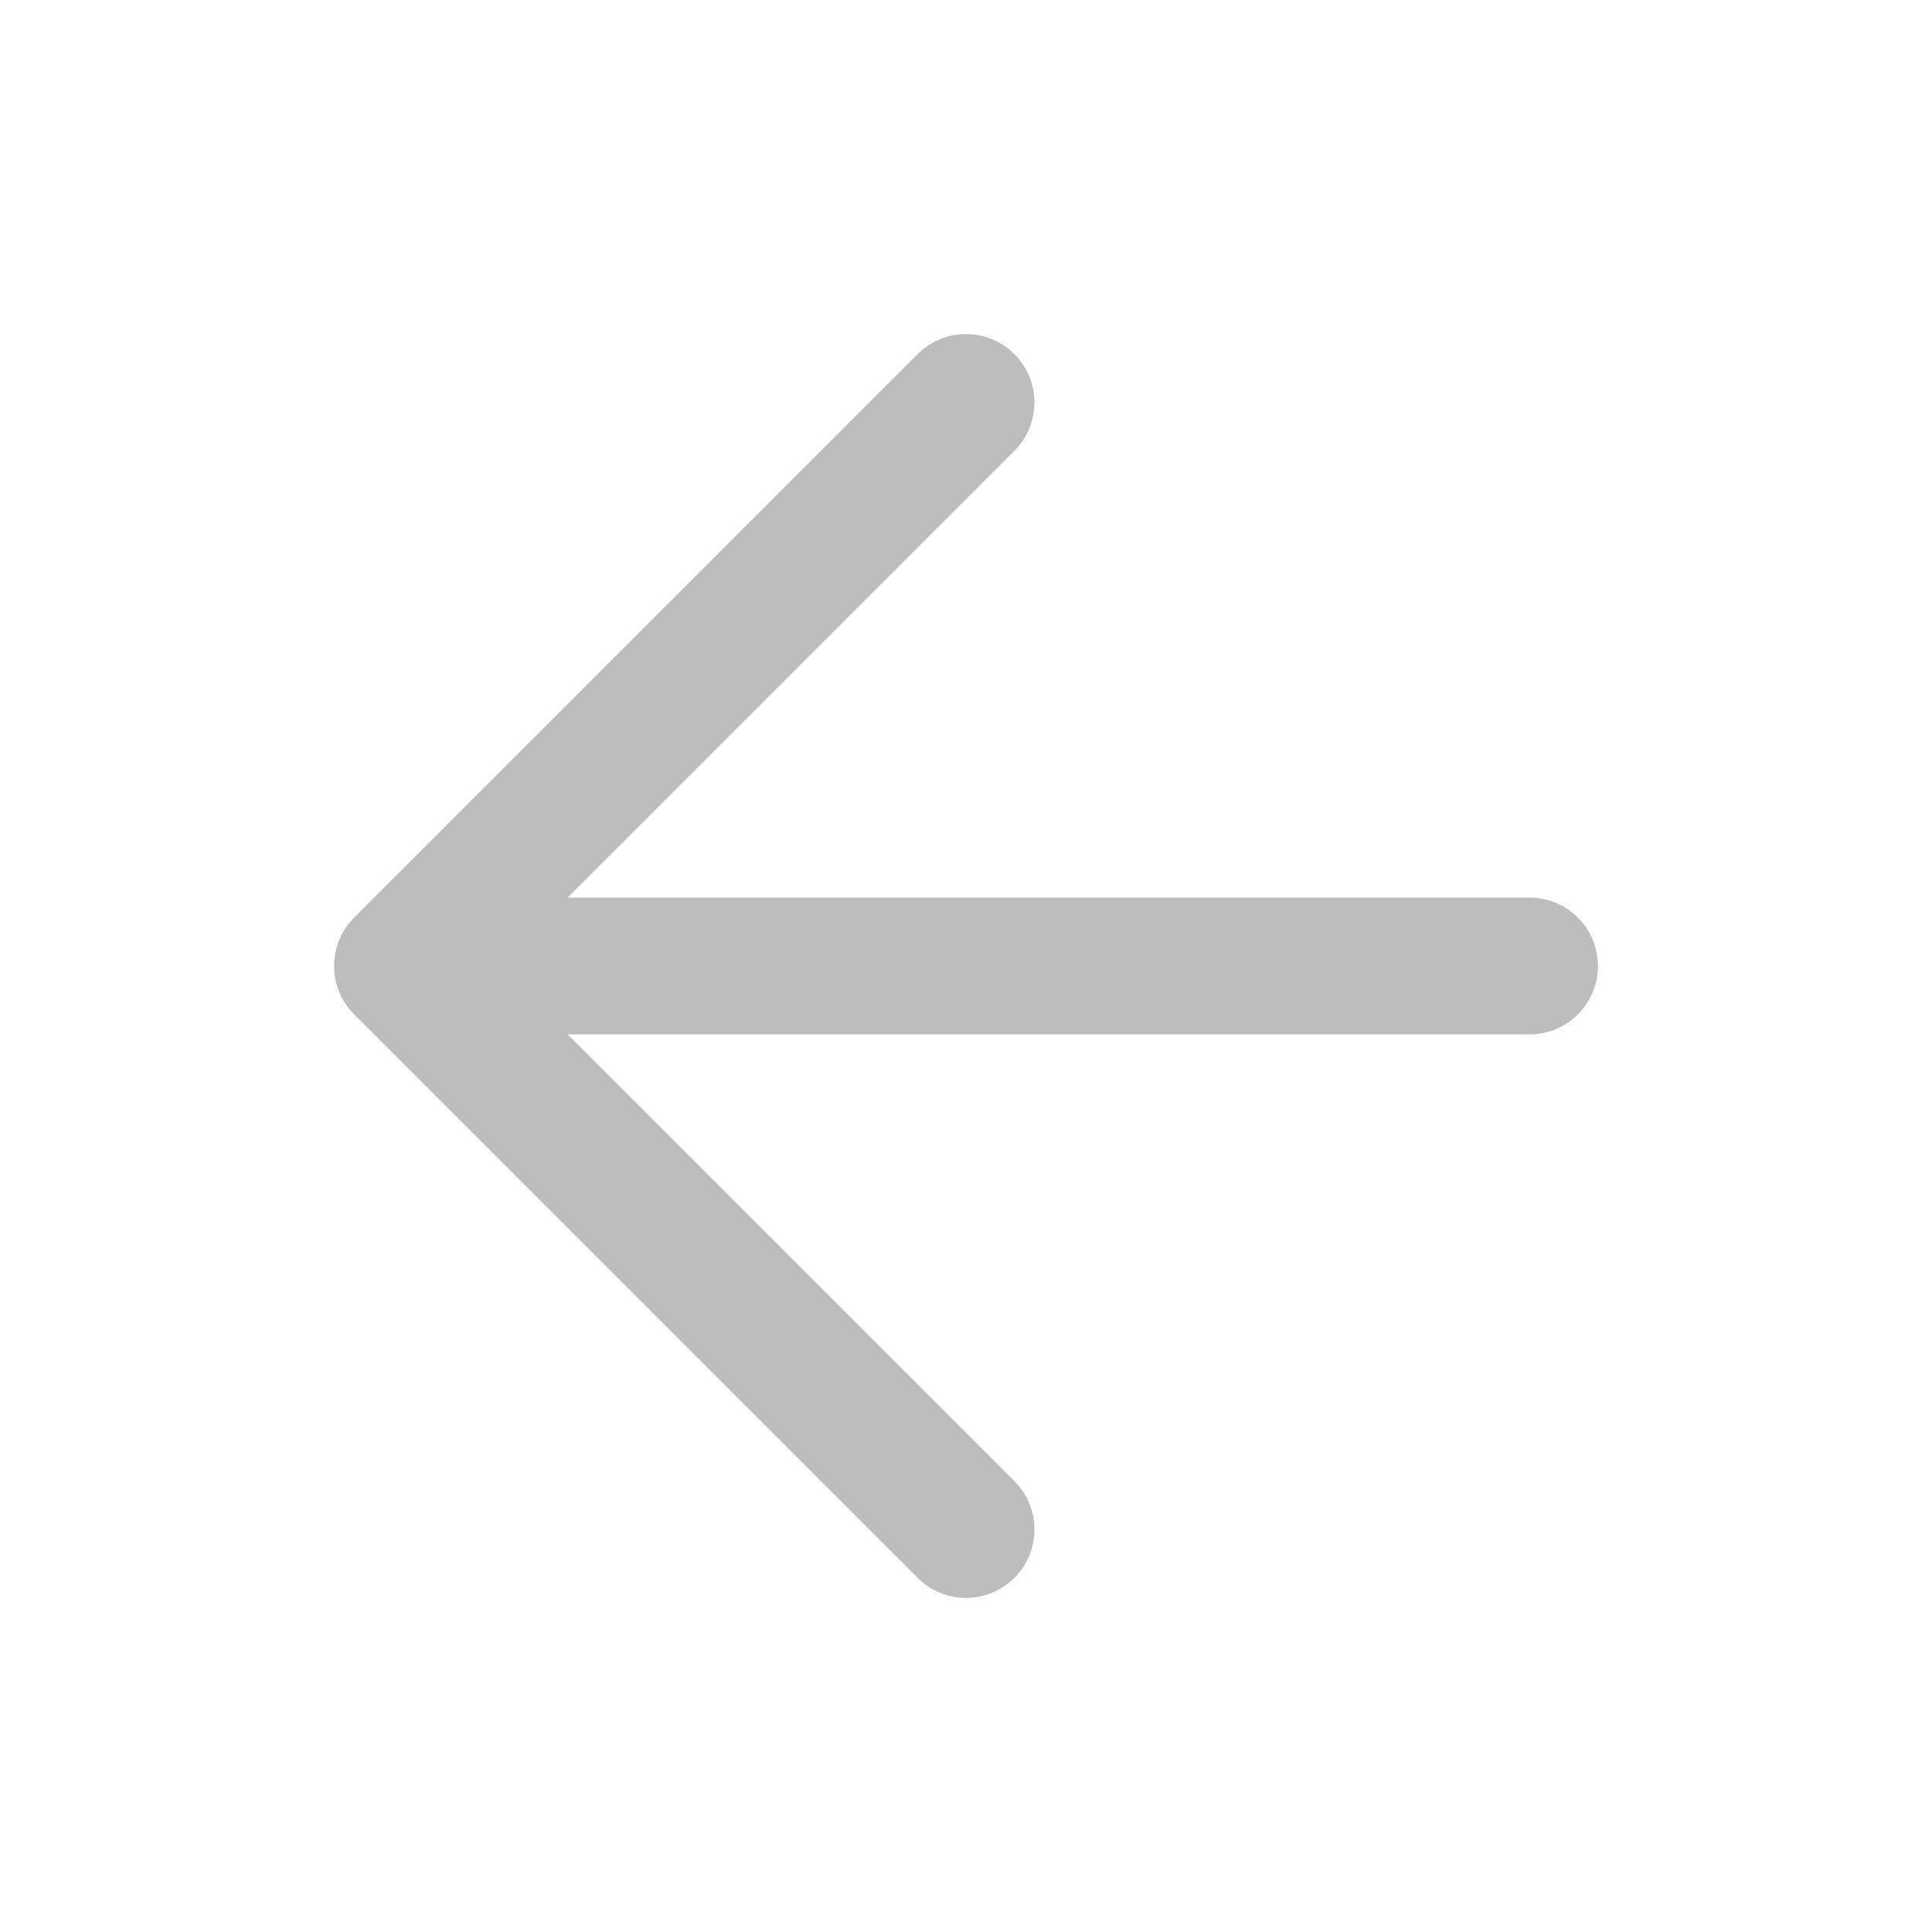
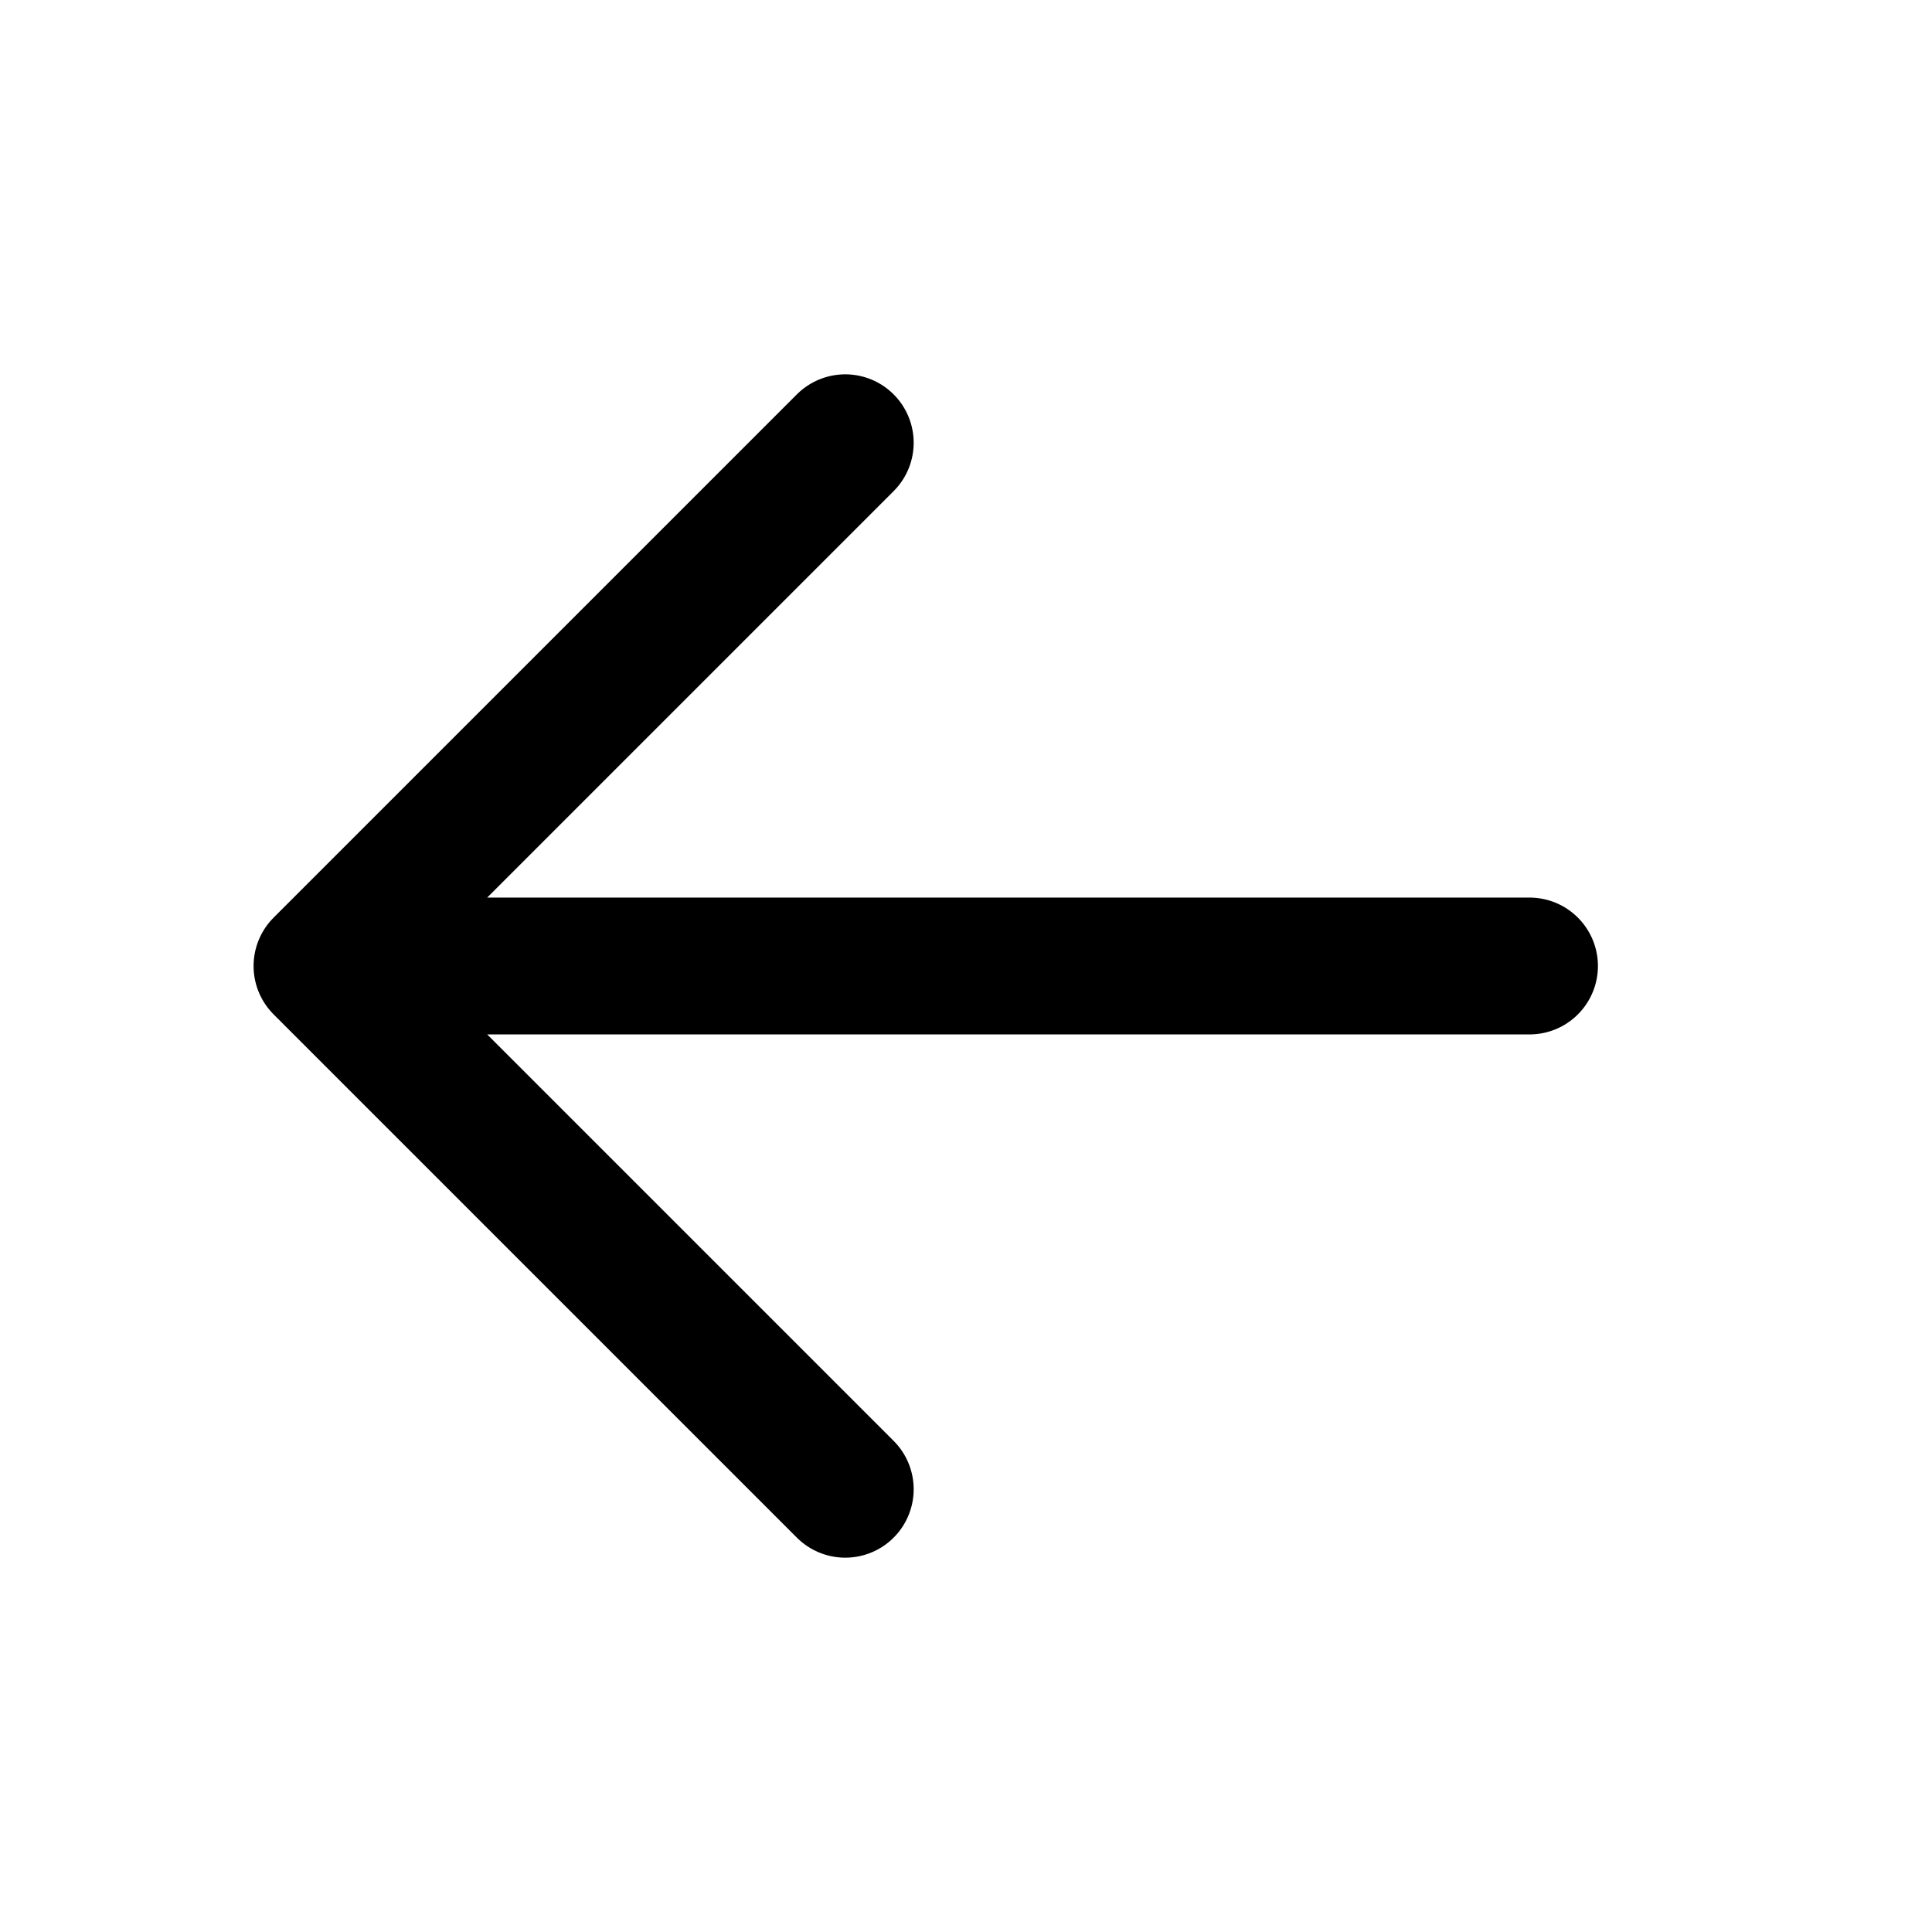
<svg xmlns="http://www.w3.org/2000/svg" width="24" height="24" viewBox="0 0 24 24">
-   <path d="M19 12H5m7-7-7 7 7 7" fill="none" stroke="#bdbdbd" stroke-width="1.7" stroke-linecap="round" stroke-linejoin="round" />
+   <path d="M19 12H4.5M10.5 5.5 4 12l6.5 6.5" fill="none" stroke="currentColor" stroke-width="1.7" stroke-linecap="round" stroke-linejoin="round" />
</svg>
